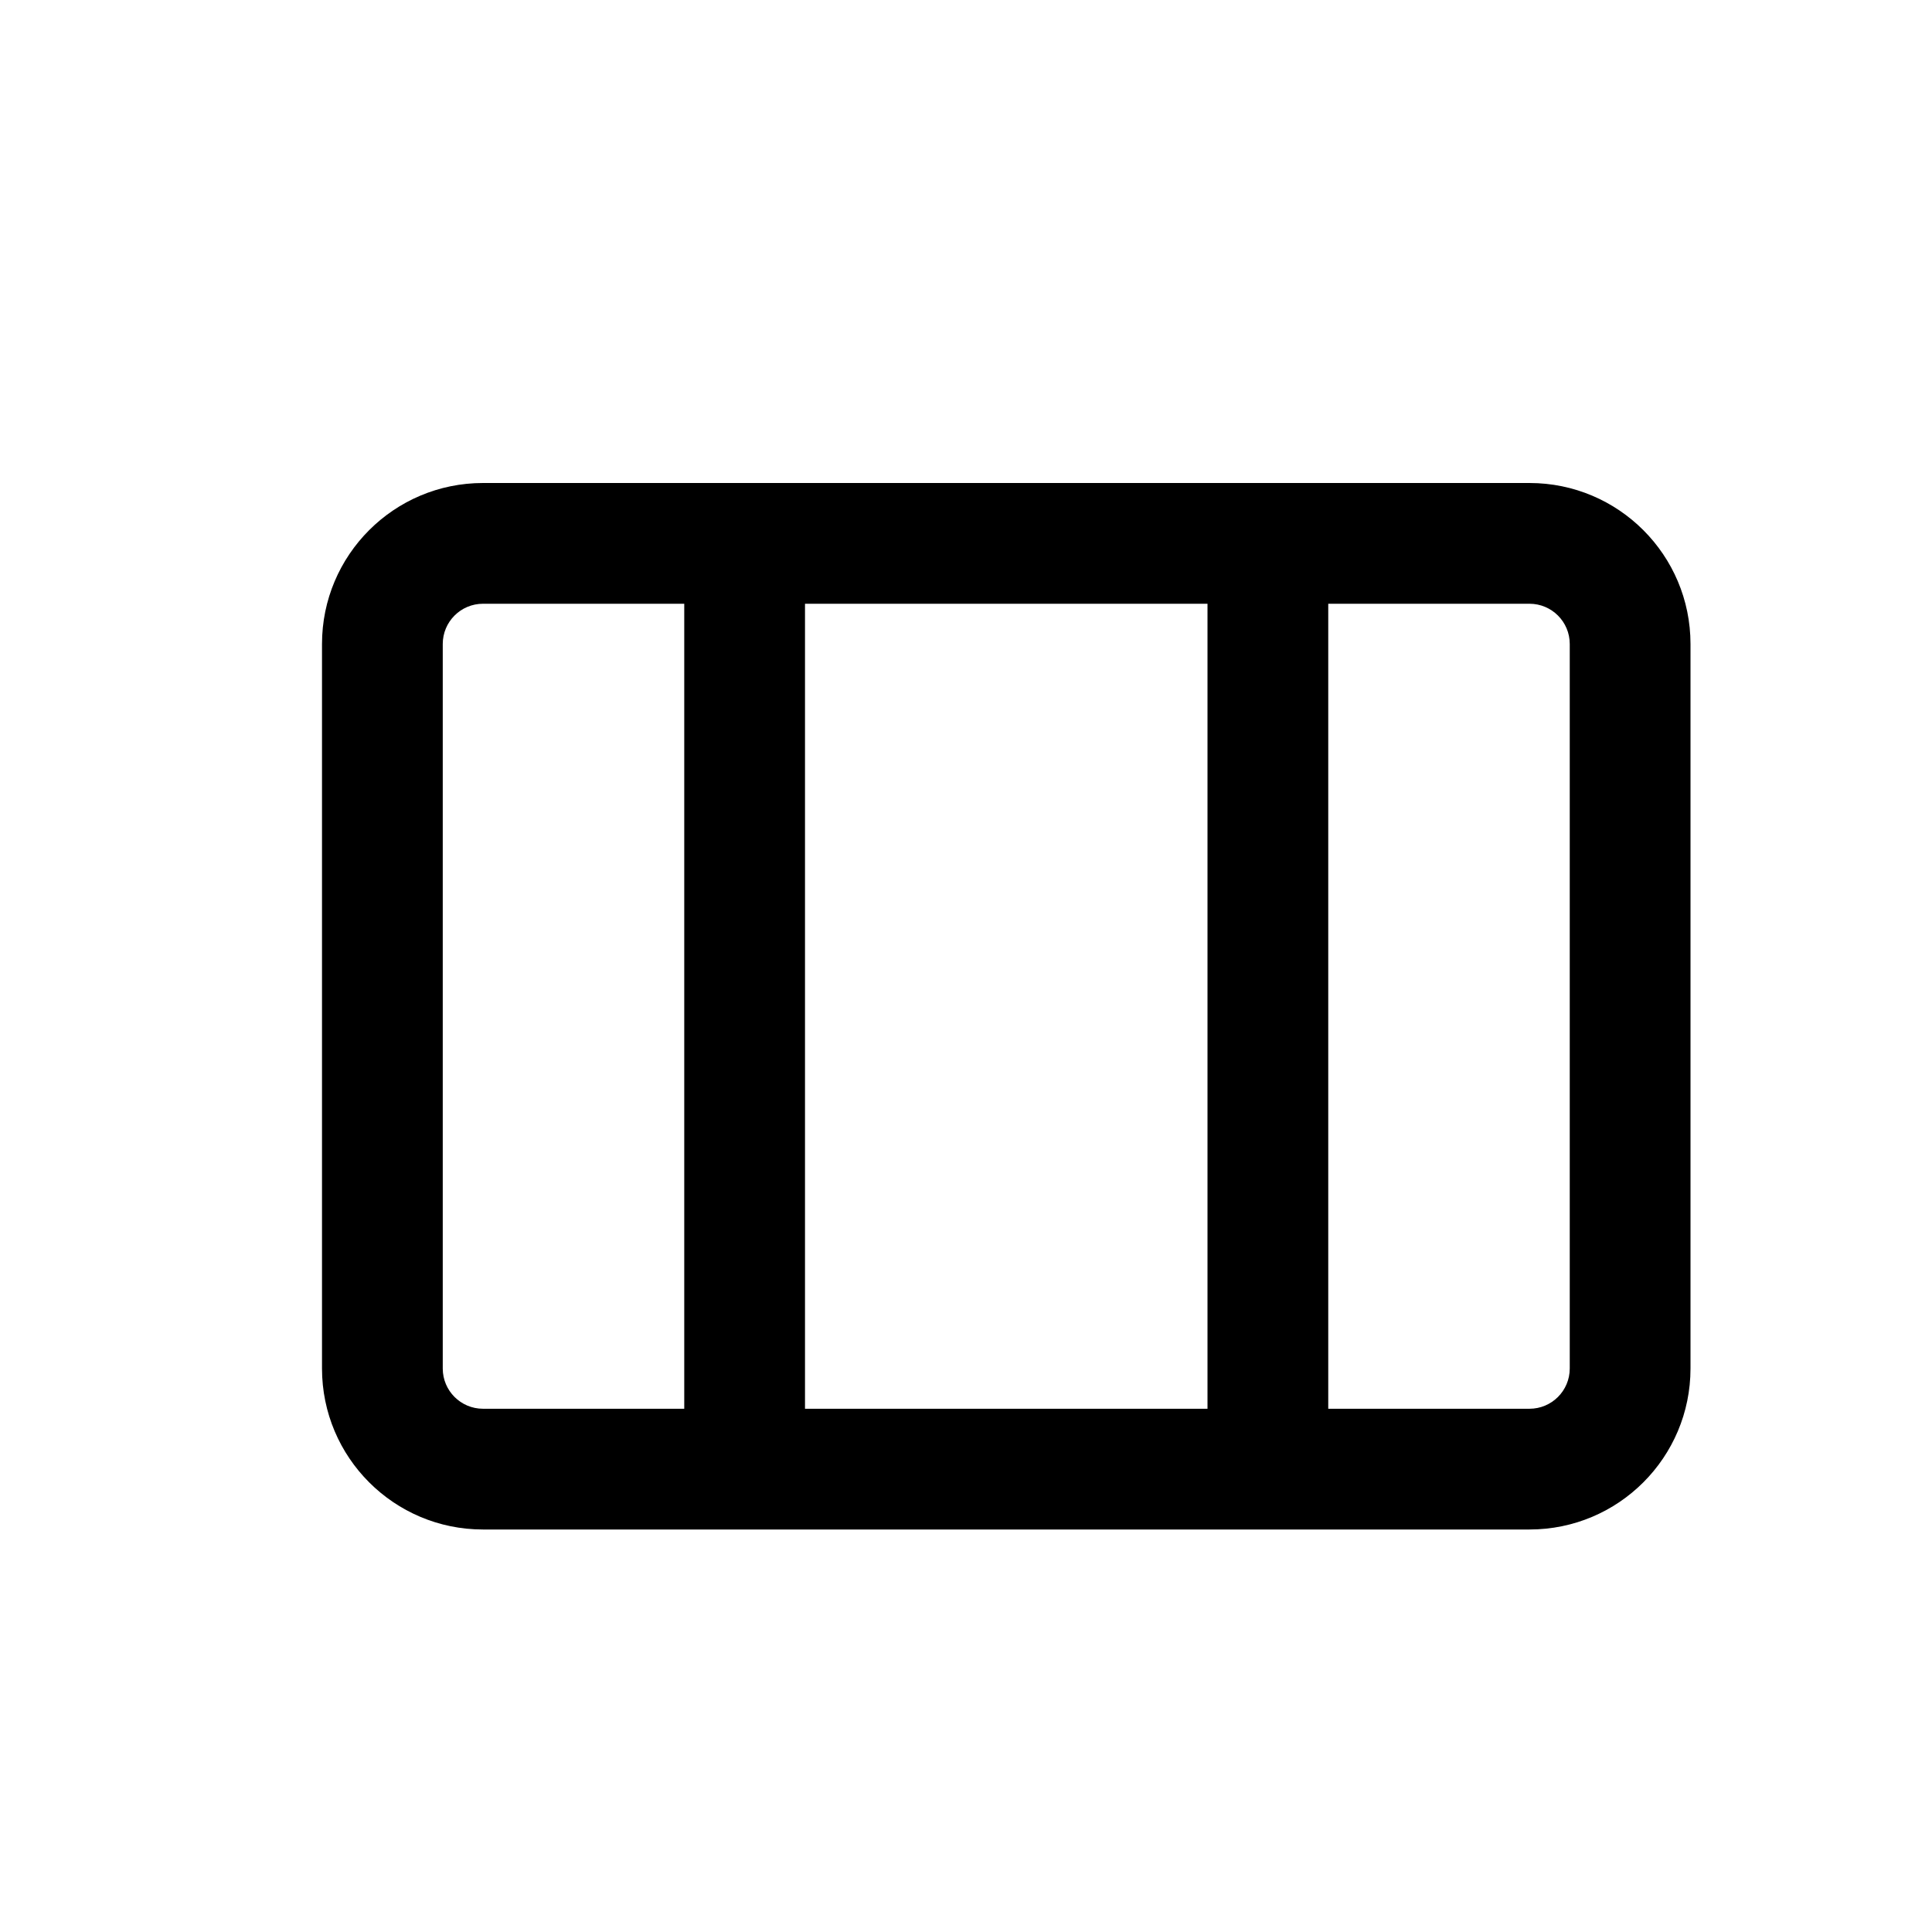
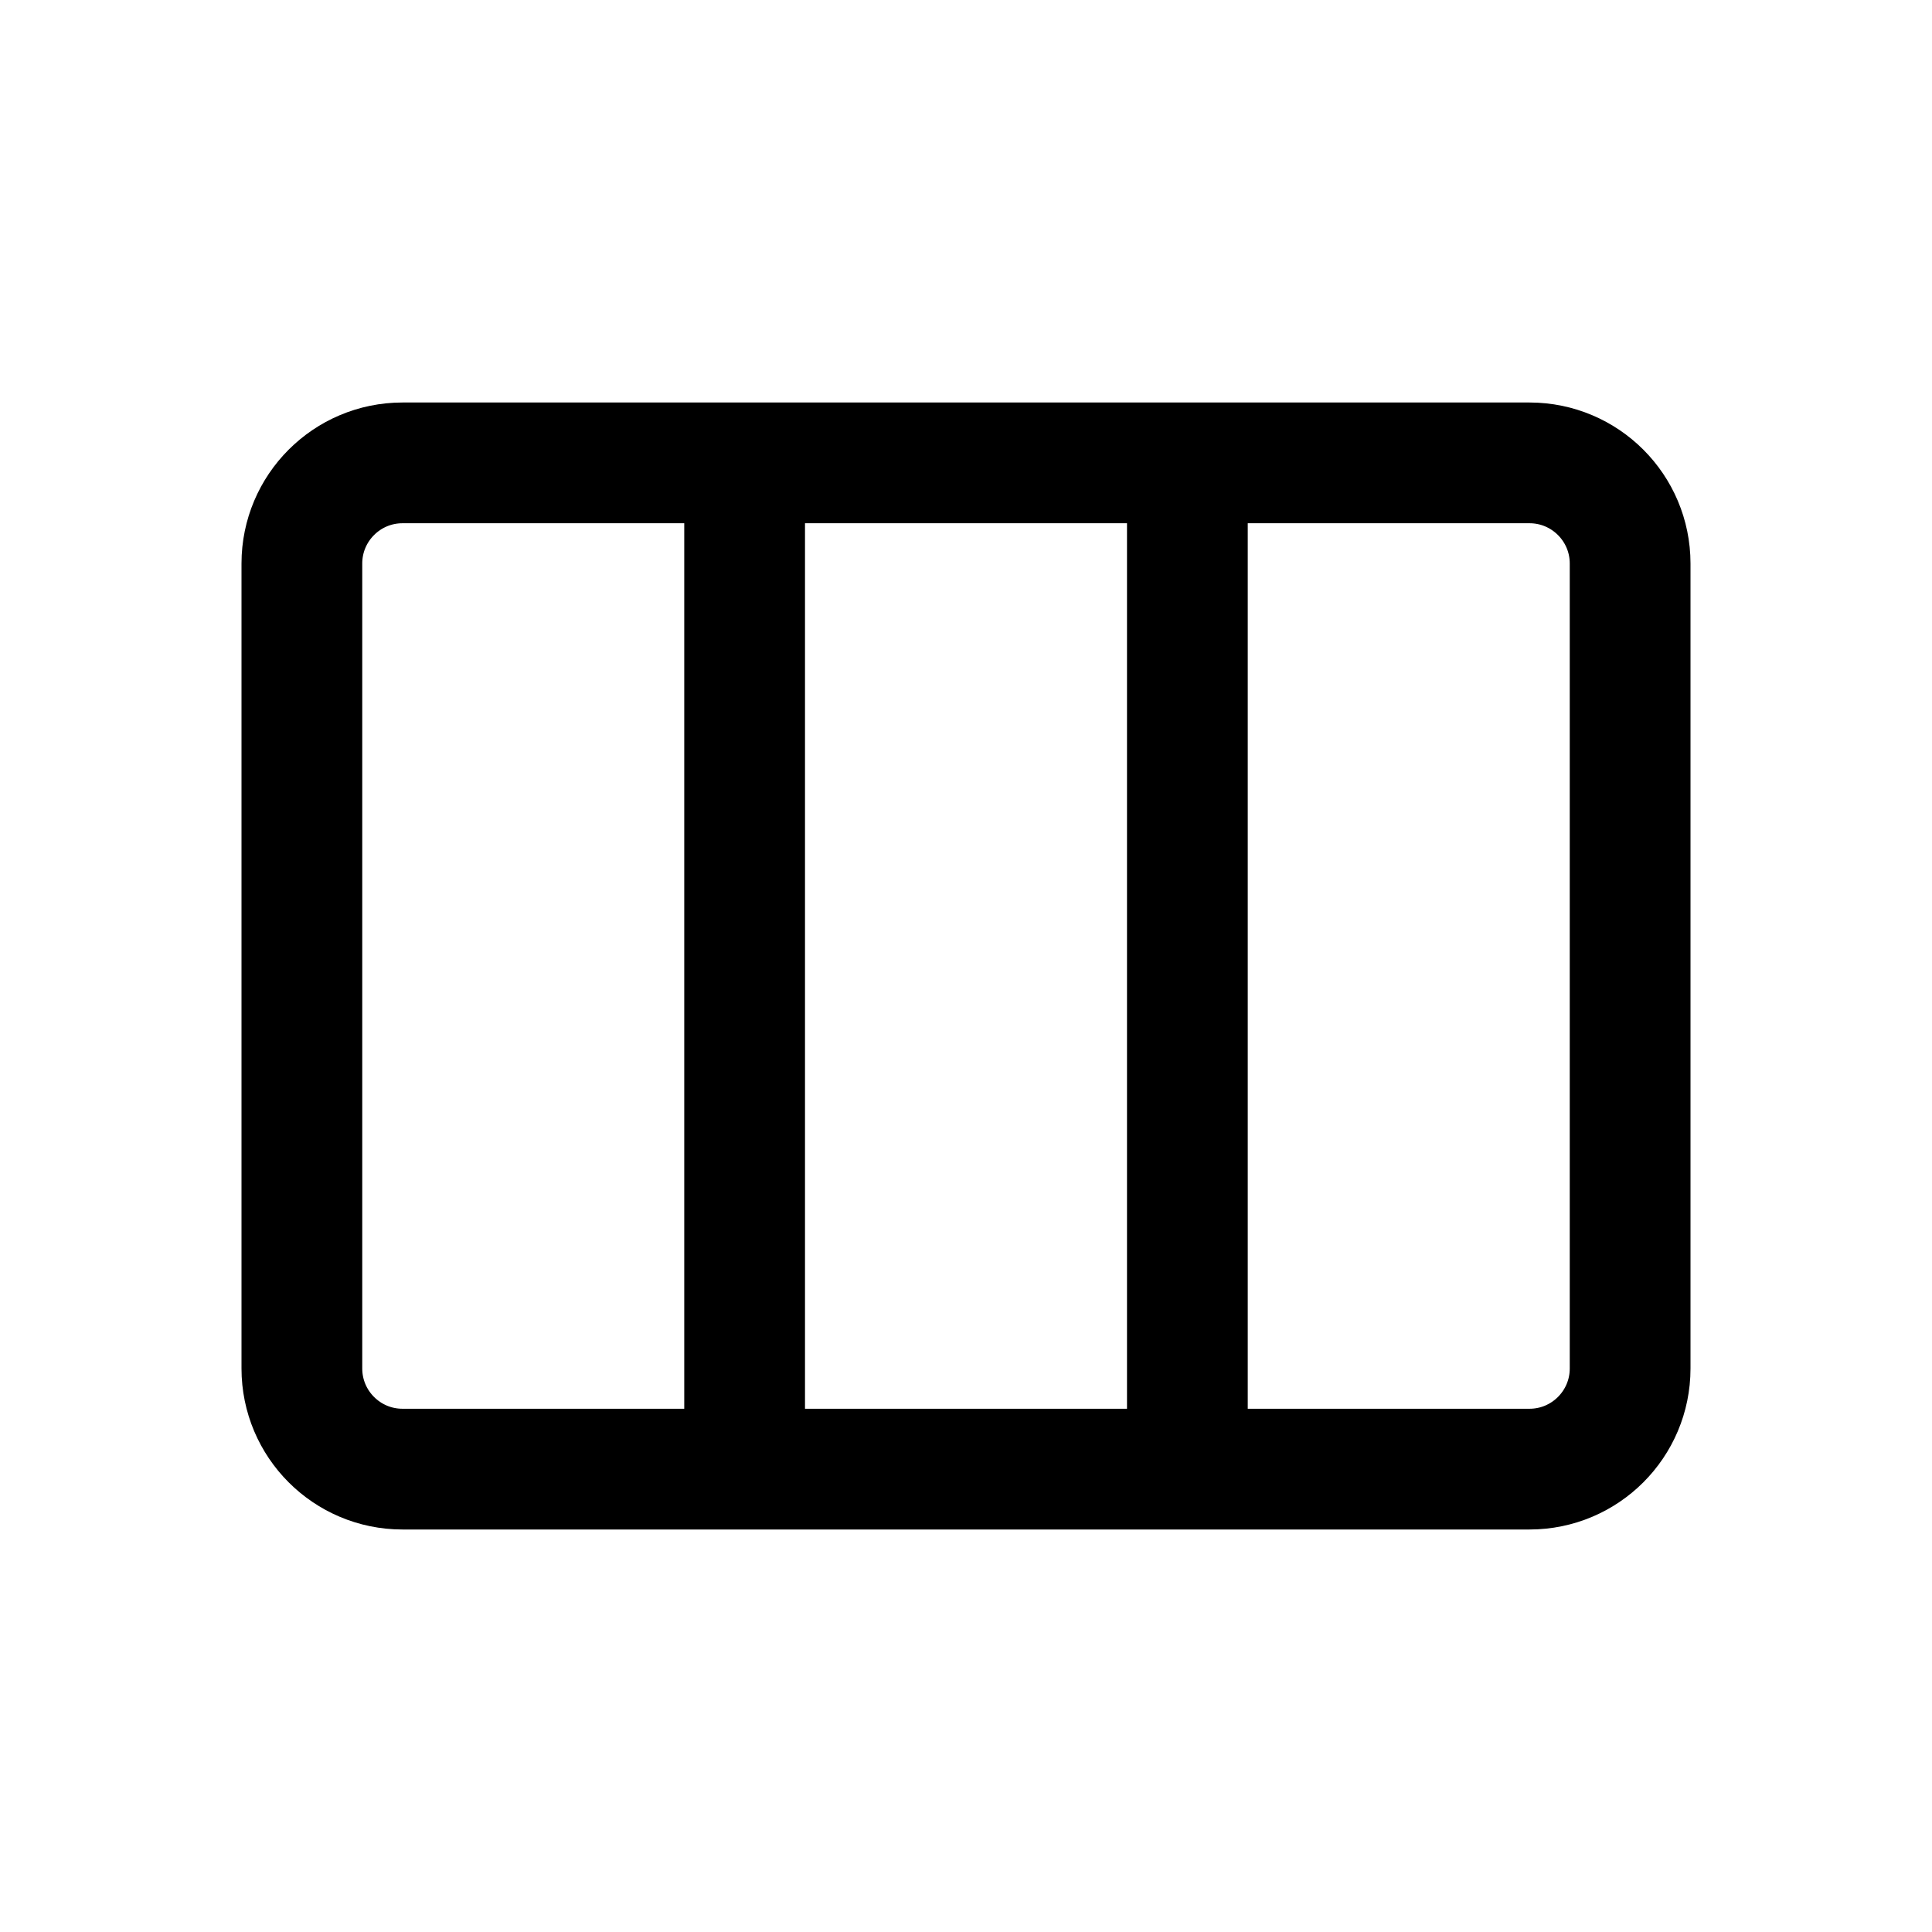
- <svg xmlns="http://www.w3.org/2000/svg" viewBox="0 0 24 24" fill="currentColor">
-   <path fill-rule="evenodd" clip-rule="evenodd" d="M15 7.5h-5v10h5v-10Zm1.5 0v10H19a.5.5 0 0 0 .5-.5V8a.5.5 0 0 0-.5-.5h-2.5ZM6 7.5h2.5v10H6a.5.5 0 0 1-.5-.5V8a.5.5 0 0 1 .5-.5ZM6 6h13a2 2 0 0 1 2 2v9a2 2 0 0 1-2 2H6a2 2 0 0 1-2-2V8a2 2 0 0 1 2-2Z" />
+ <svg xmlns="http://www.w3.org/2000/svg" viewBox="0 0 24 24" style="fill: none" stroke="currentColor" stroke-width="1.5">
+   <path d="M14.75 5.75H19C19.69 5.75 20.25 6.31 20.25 7V17C20.25 17.69 19.69 18.25 19 18.25H14.75M14.75 5.75V18.25M14.75 5.75H9.25M14.75 18.25H9.25M9.25 18.25H5C4.31 18.25 3.75 17.69 3.75 17V7C3.75 6.31 4.31 5.75 5 5.75H9.25M9.25 18.25V5.75" vector-effect="non-scaling-stroke" />
</svg>
